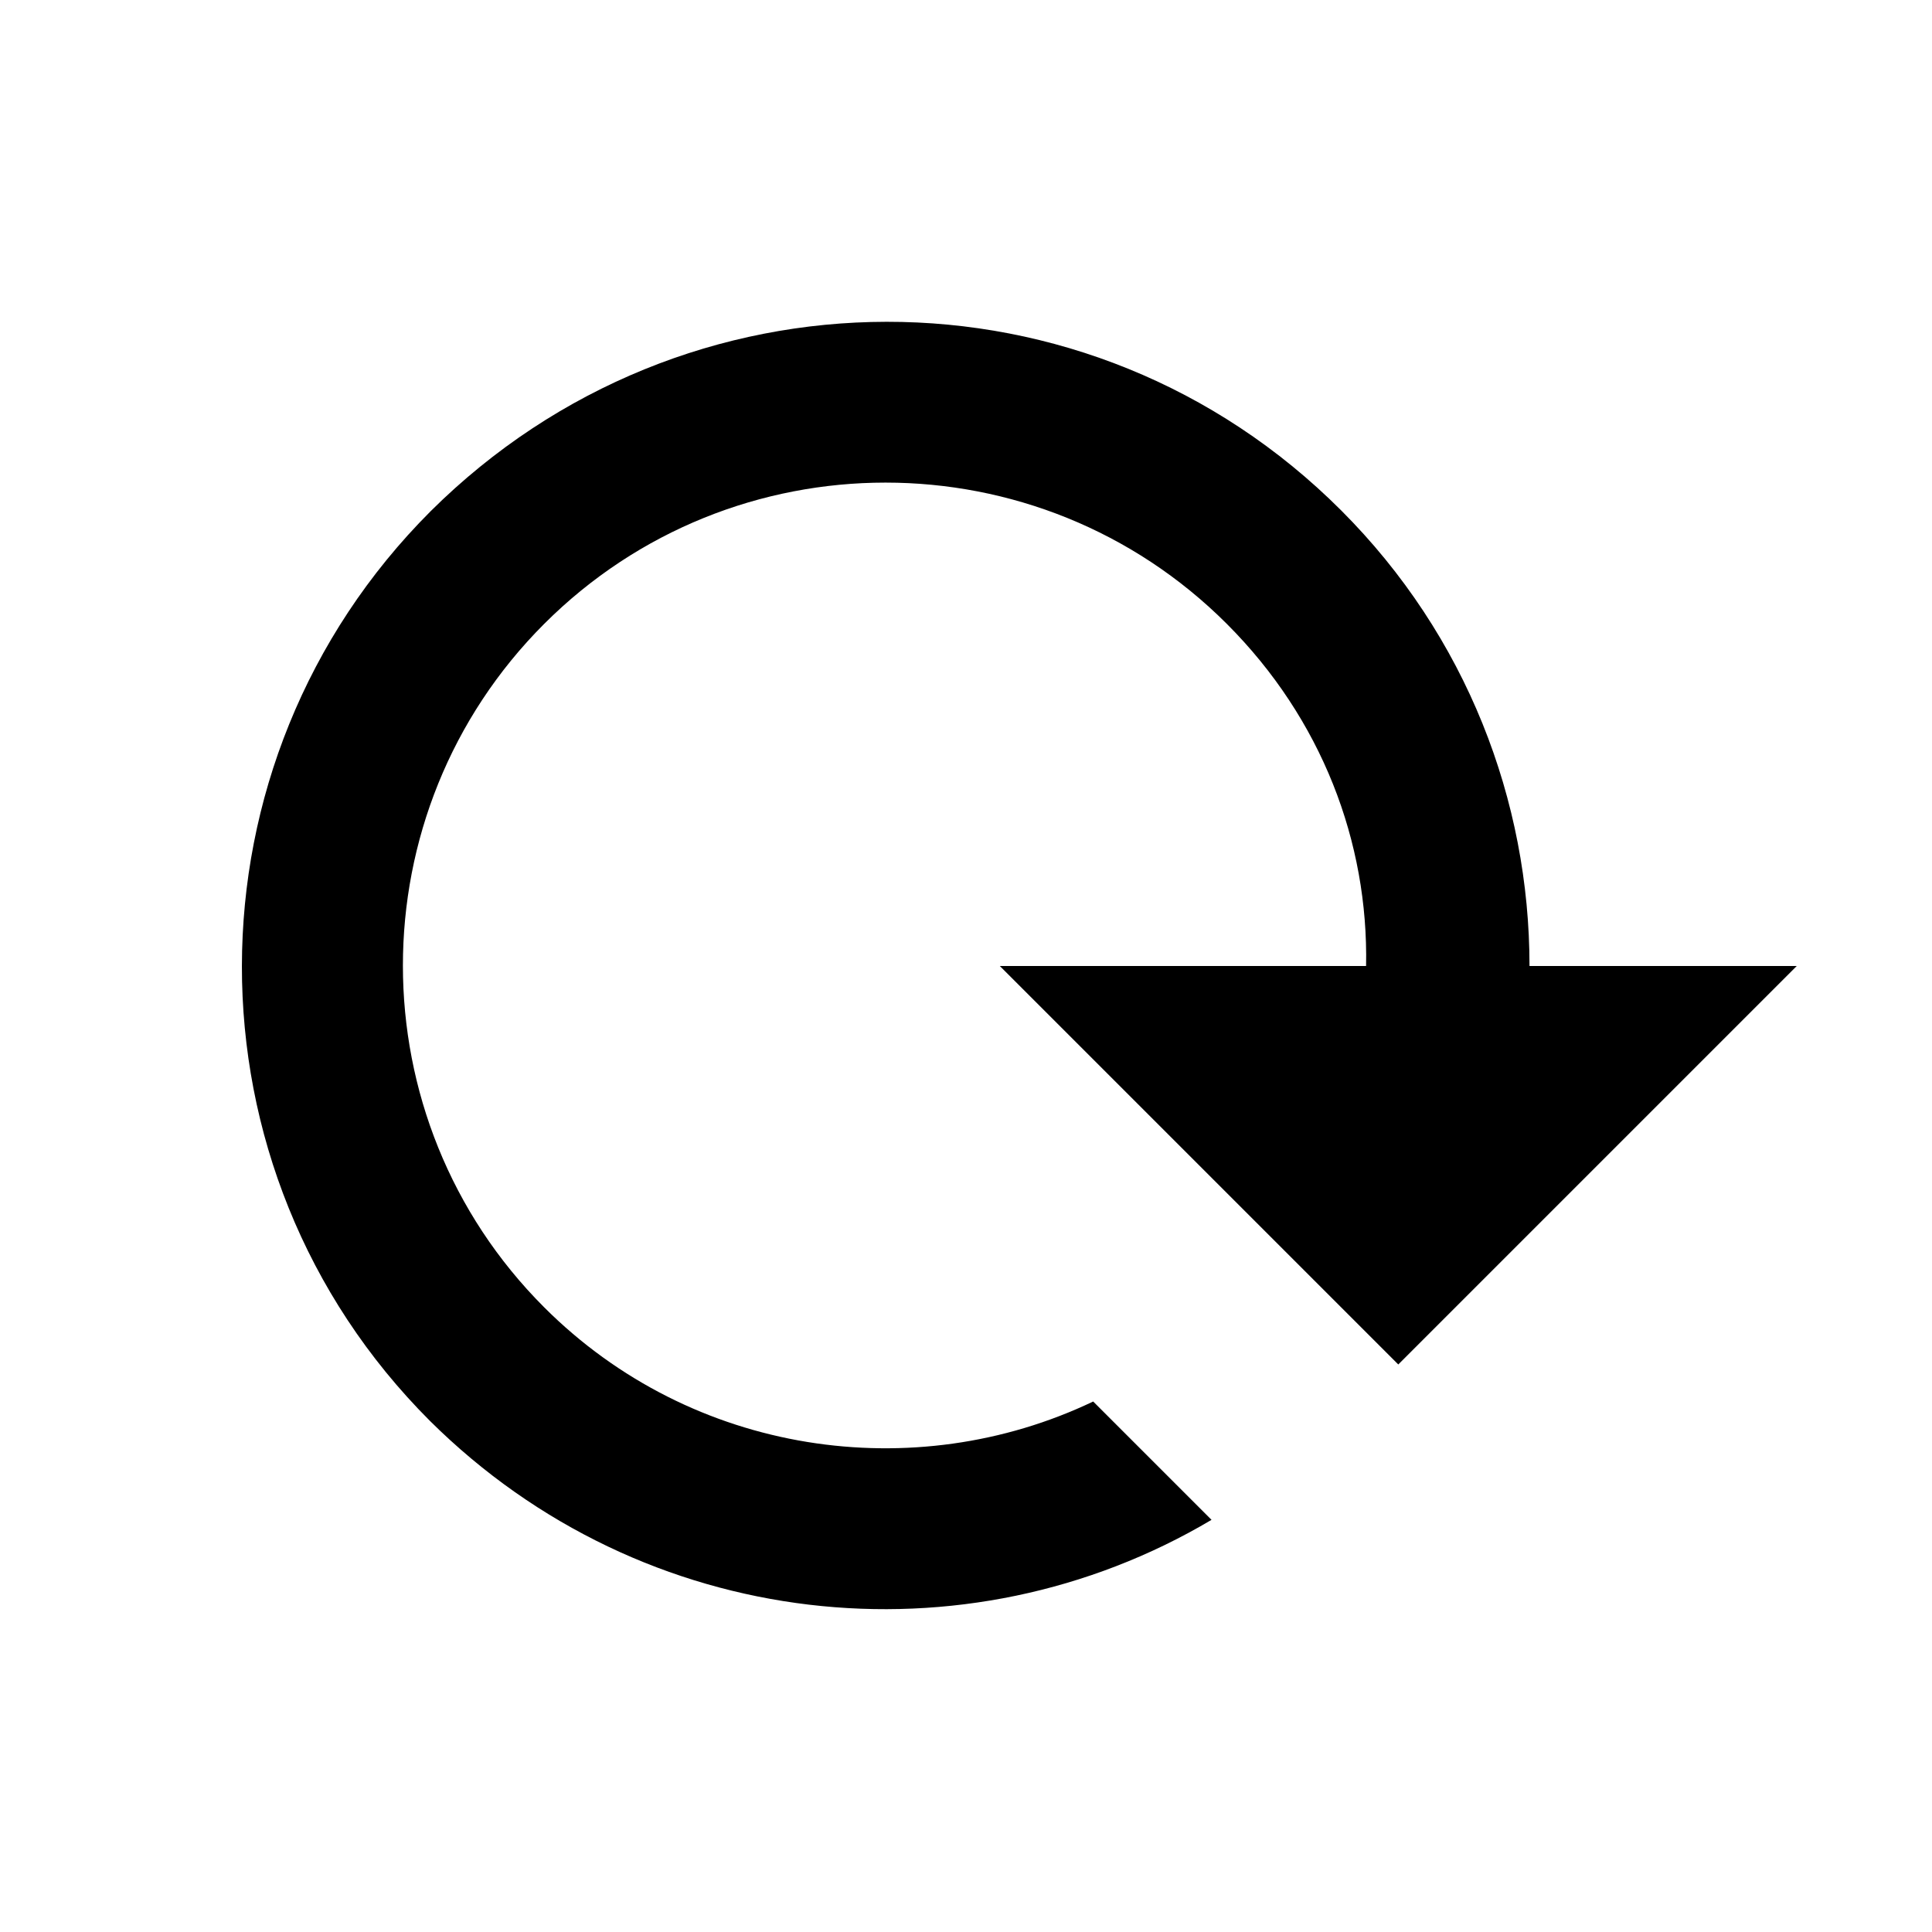
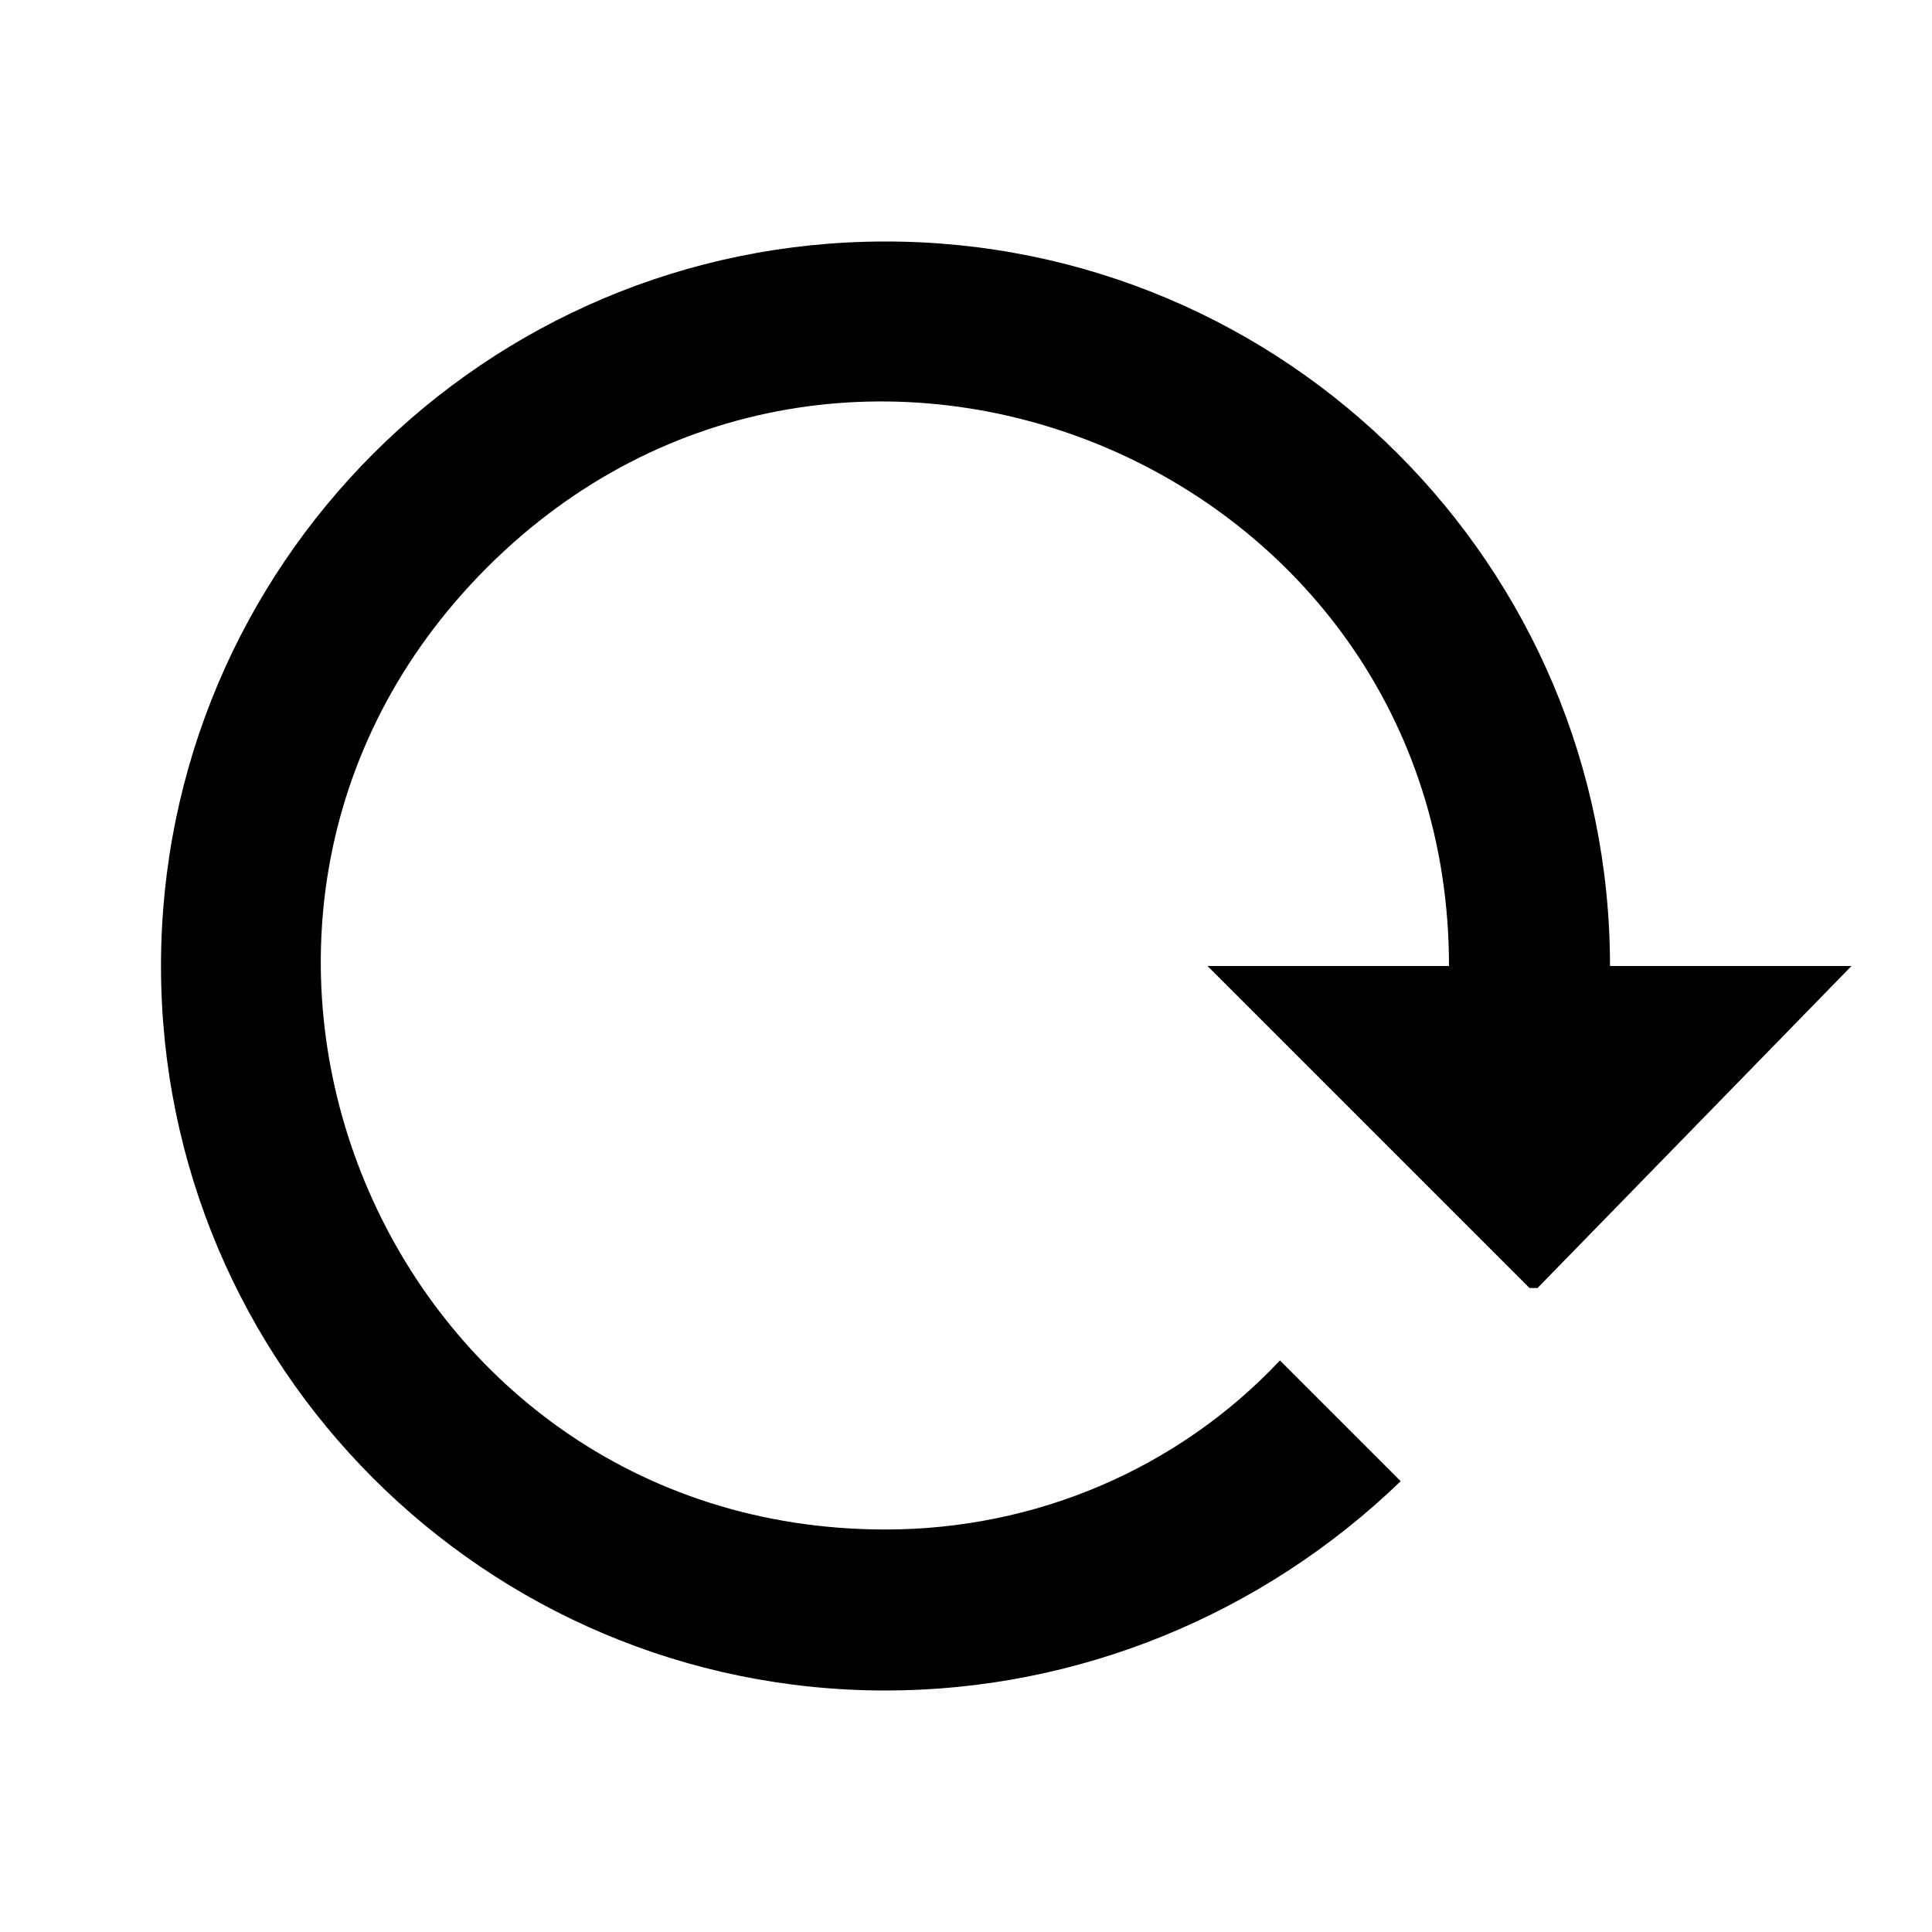
<svg xmlns="http://www.w3.org/2000/svg" version="1.1" id="mdi-reload" width="24" height="24" viewBox="0 0 24 24">
-   <path d="M19,12H22.32L17.37,16.95L12.42,12H16.97C17,10.46 16.42,8.93 15.24,7.75C12.9,5.41 9.1,5.41 6.76,7.75C4.42,10.09 4.42,13.9 6.76,16.24C8.6,18.08 11.36,18.47 13.58,17.41L15.05,18.88C12,20.69 8,20.29 5.34,17.65C2.22,14.53 2.23,9.47 5.35,6.35C8.5,3.22 13.53,3.21 16.66,6.34C18.22,7.9 19,9.95 19,12Z" />
+   <path d="M2,12C2,16.97 6.03,21 11,21C13.39,21 15.68,20.06 17.4,18.4L15.9,16.9C14.63,18.25 12.86,19 11,19C4.76,19 1.64,11.46 6.05,7.05C10.46,2.64 18,5.77 18,12H15L19,16H19.1L23,12H20C20,7.03 15.97,3 11,3C6.03,3 2,7.03 2,12Z" />
</svg>
